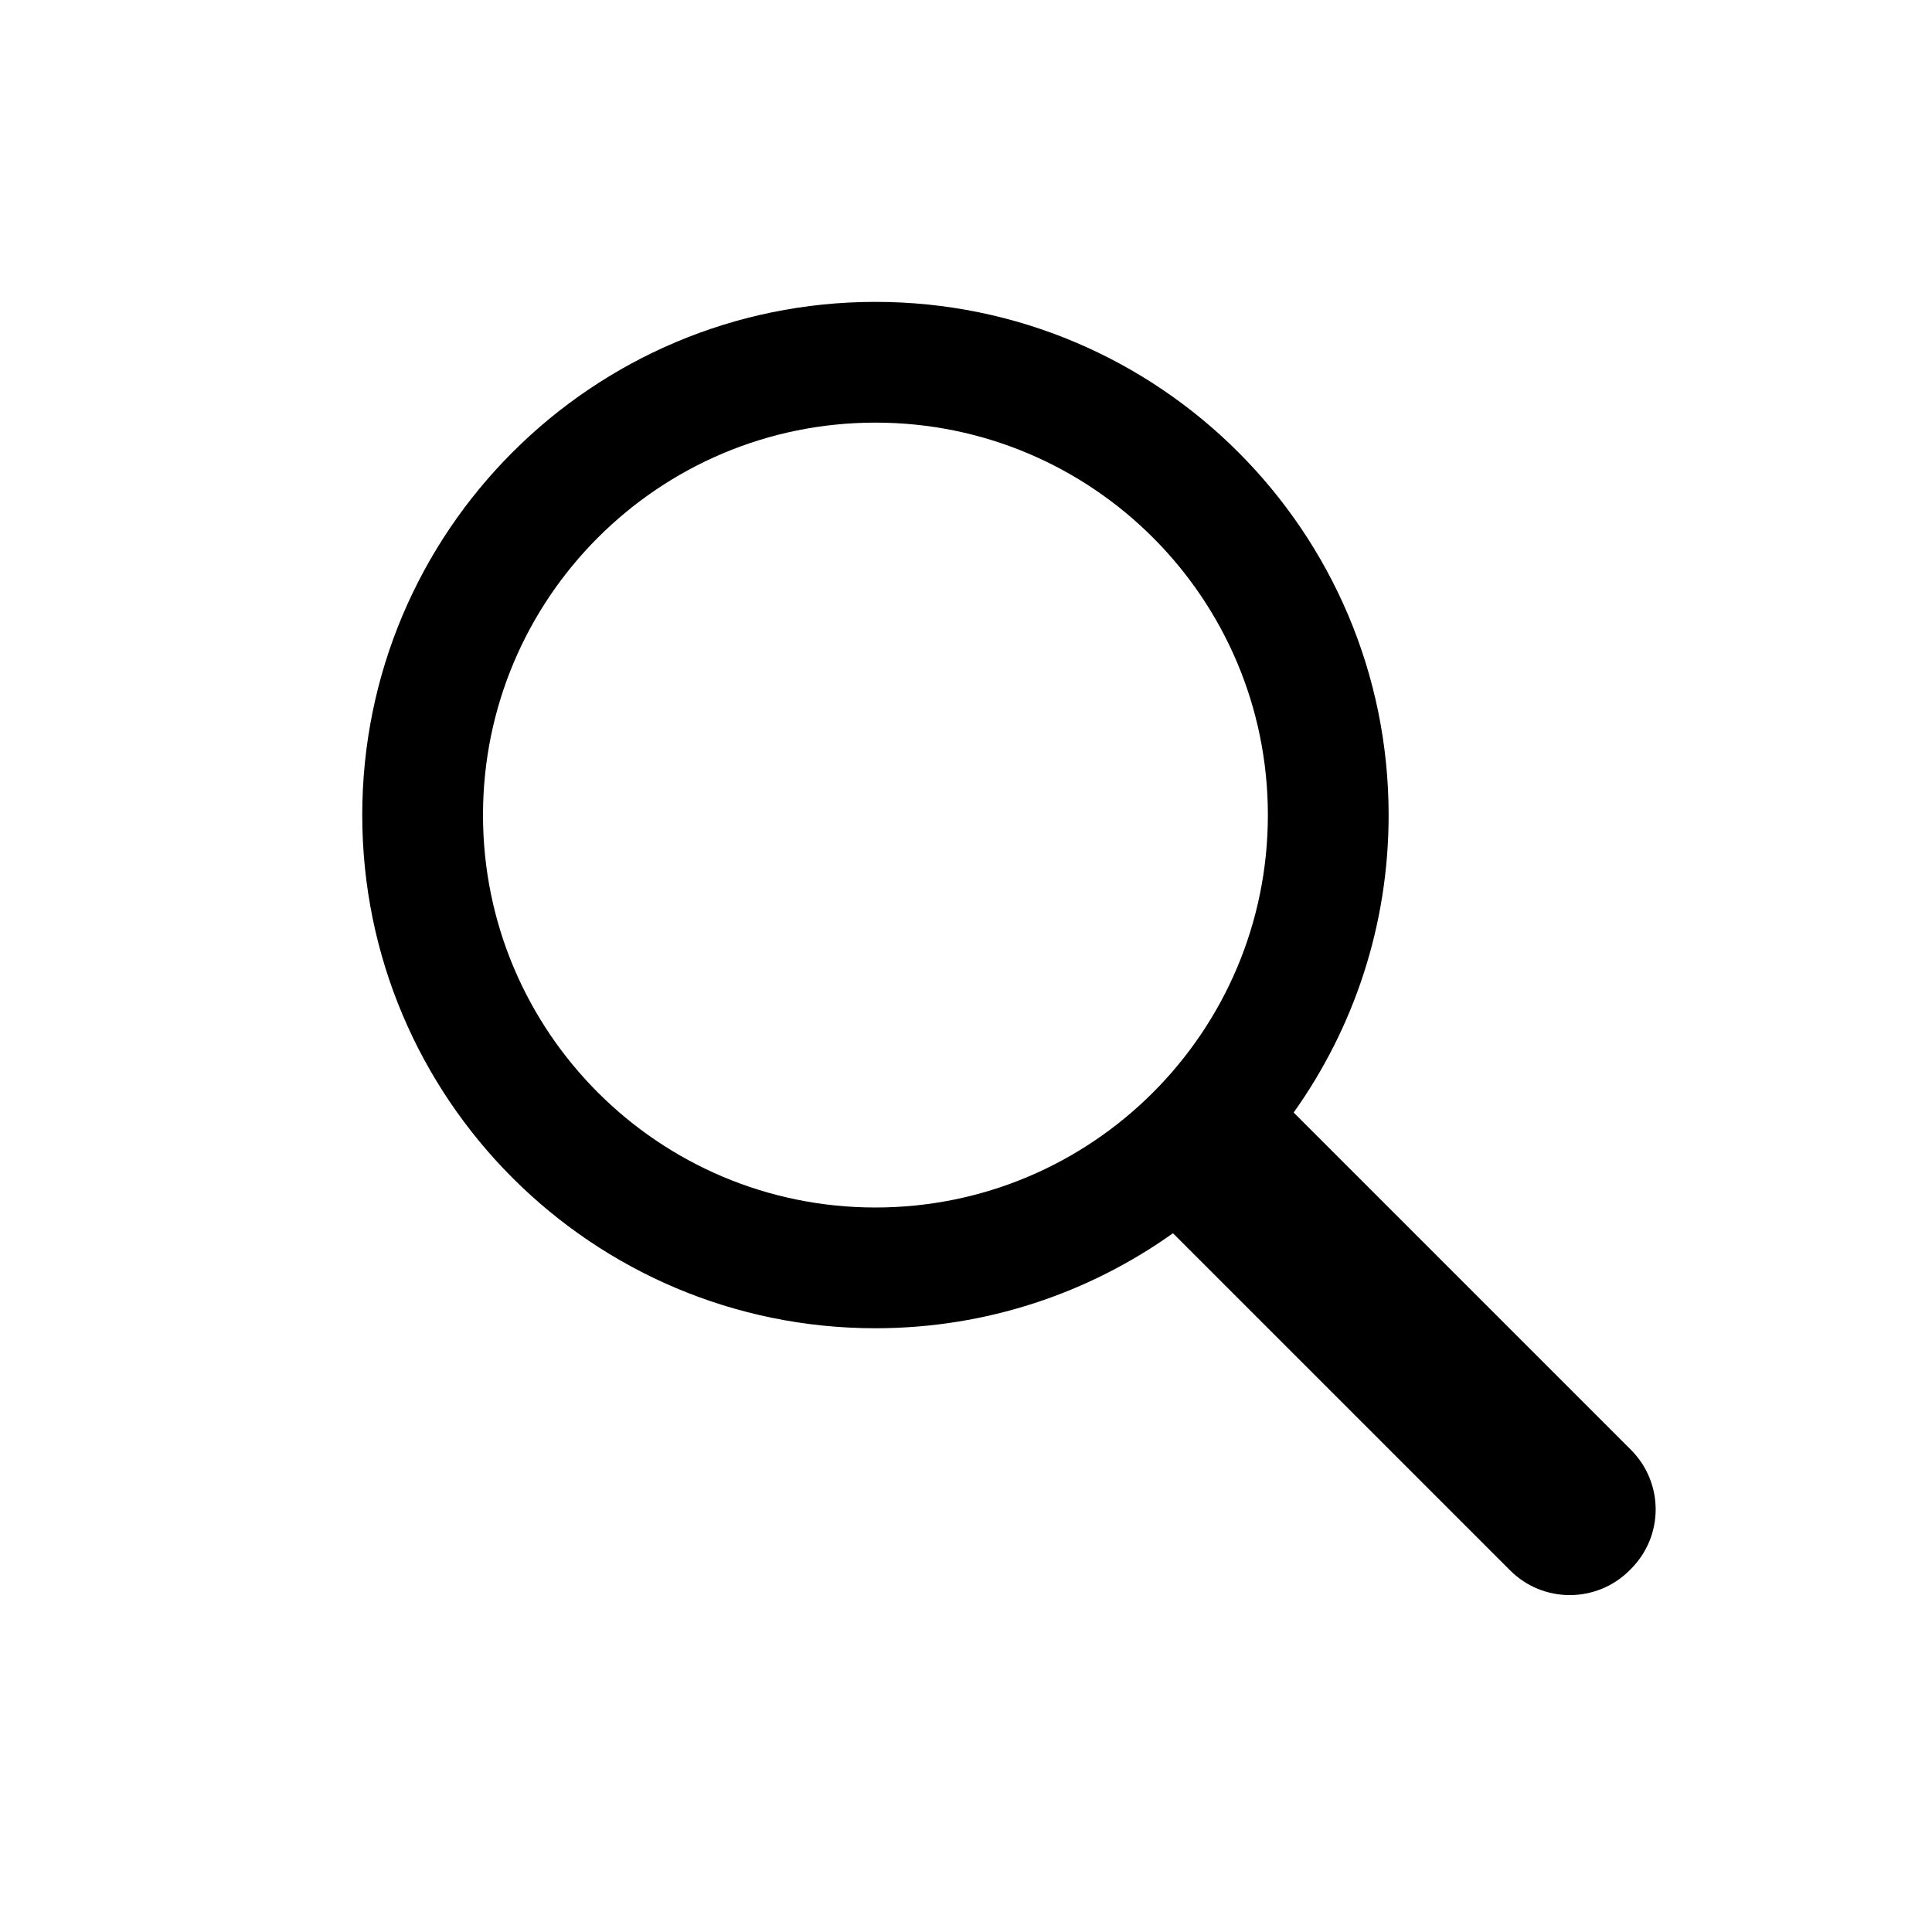
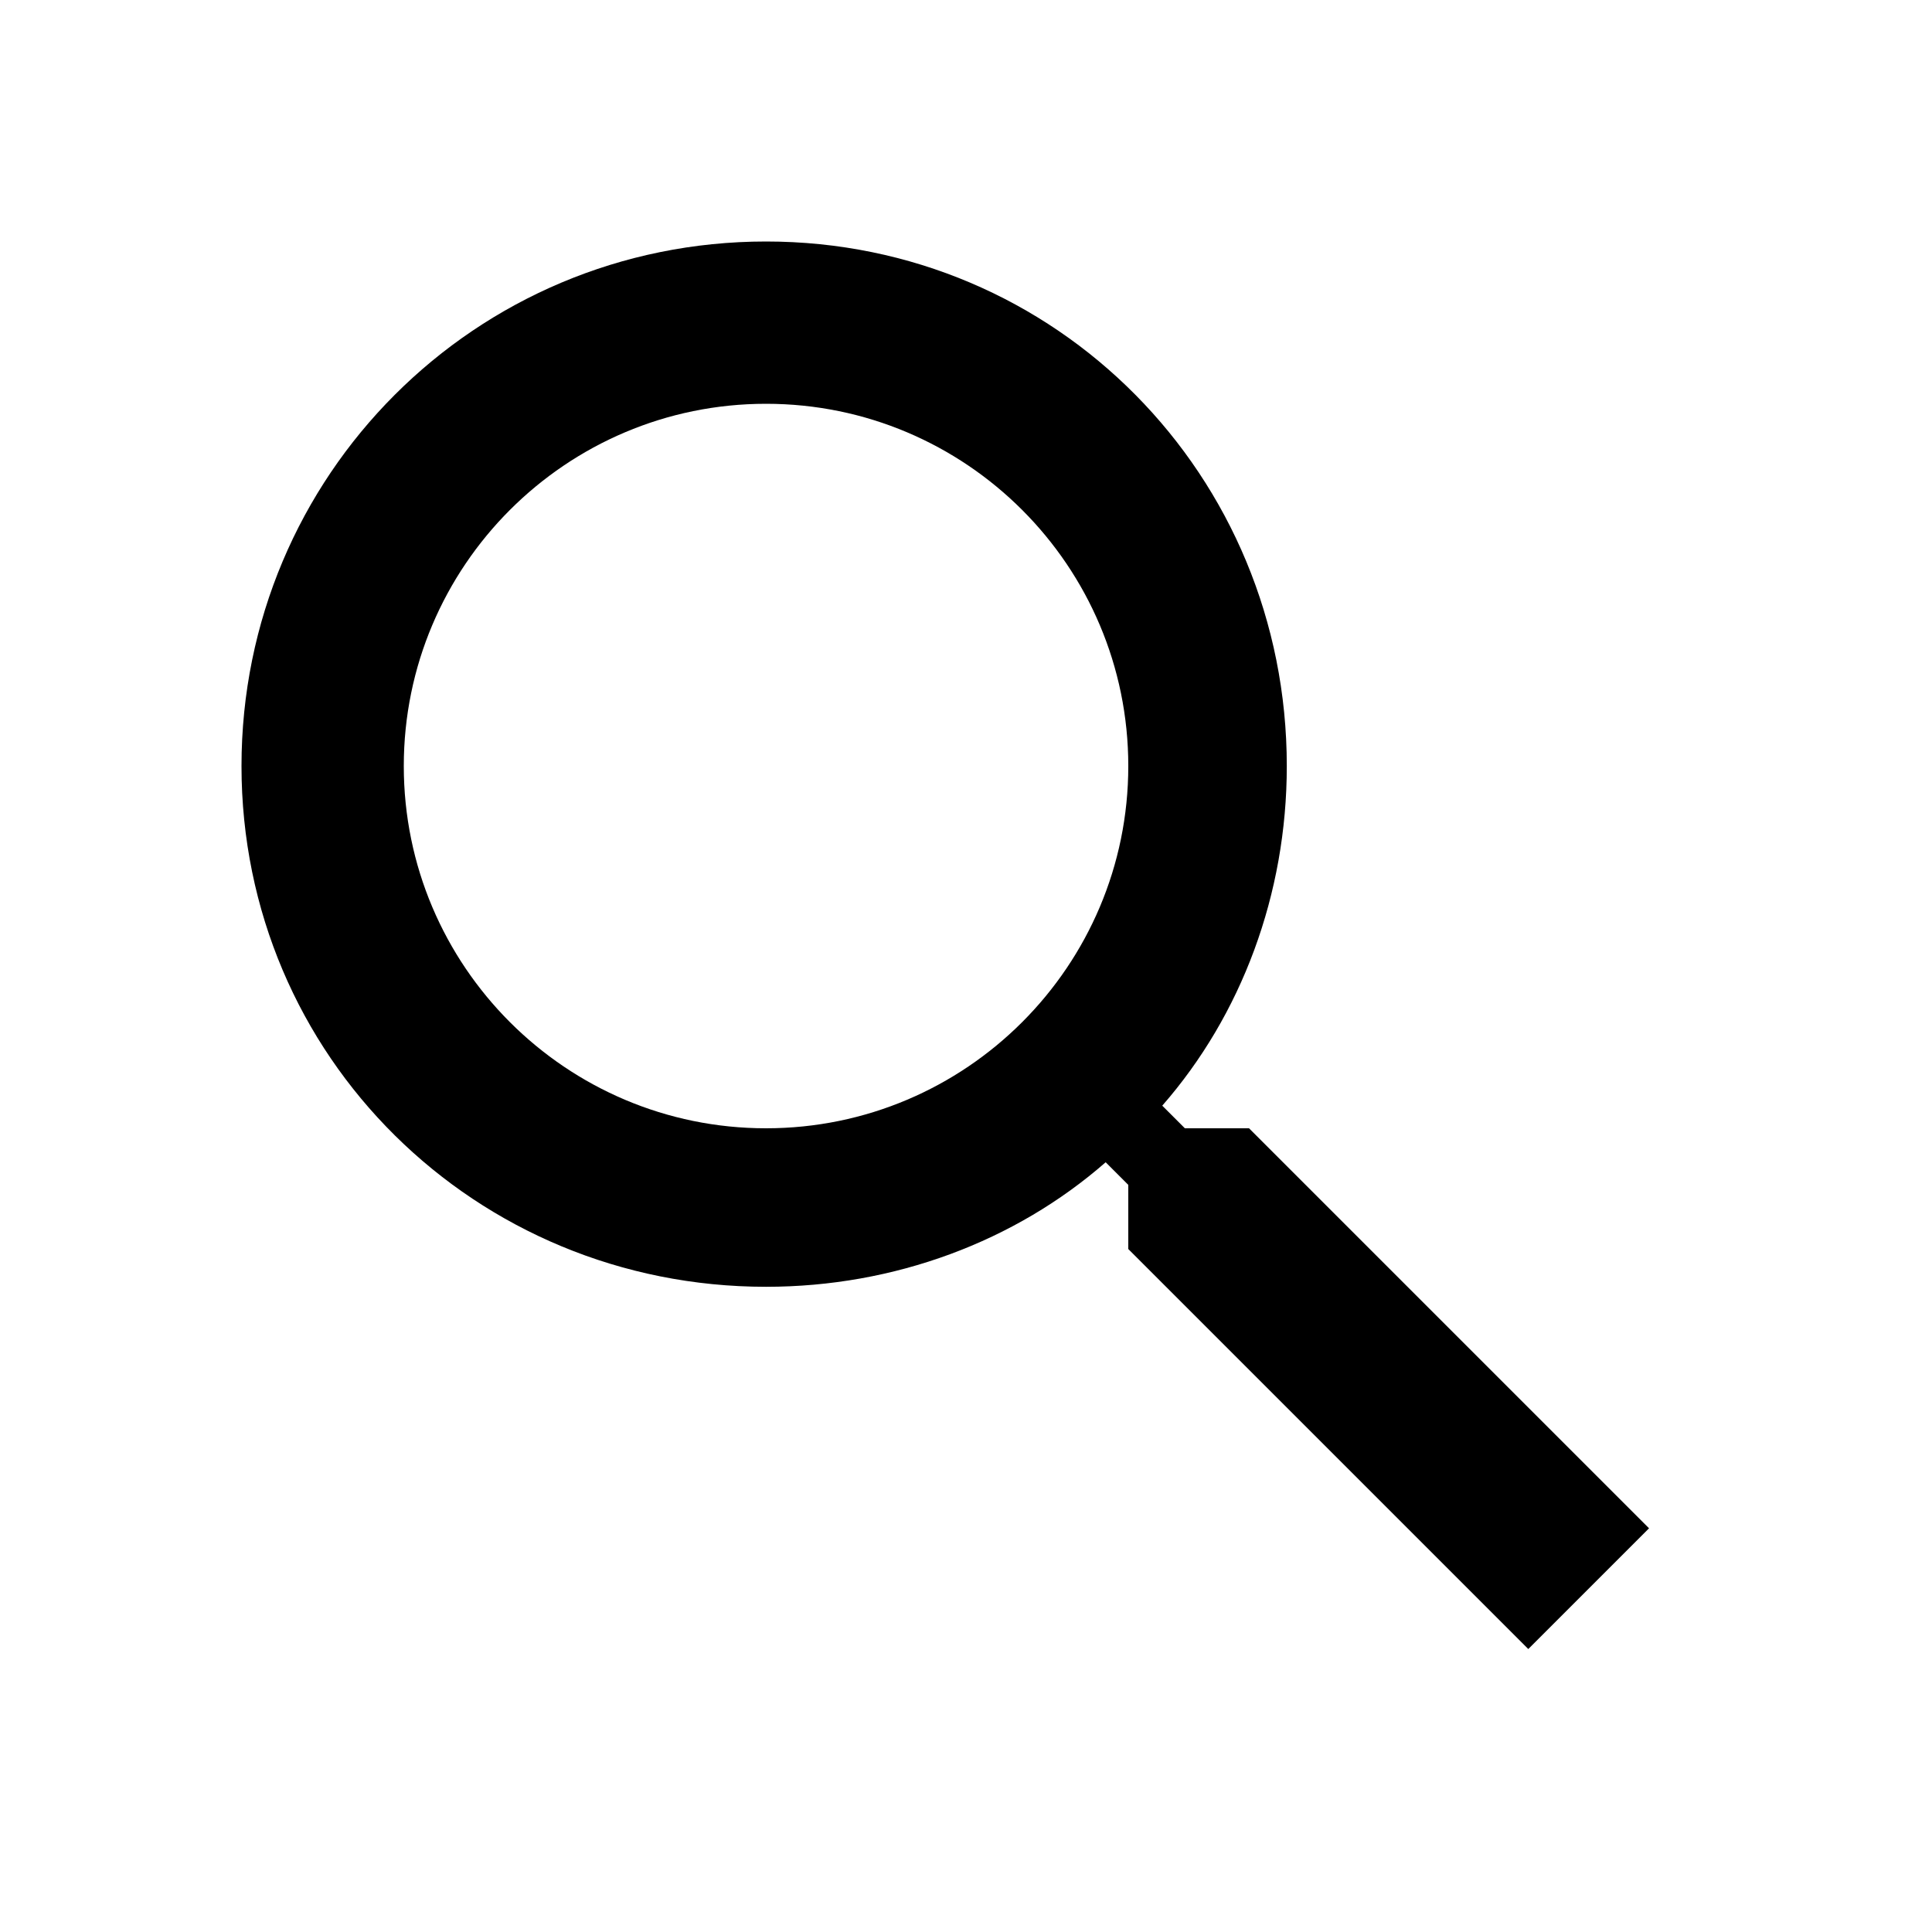
- <svg xmlns="http://www.w3.org/2000/svg" version="1.1" width="32" height="32" viewBox="0 0 32 32">
-   <path d="M19.427 20.427c-1.39 0.99-3.090 1.573-4.927 1.573-4.694 0-8.5-3.806-8.5-8.5s3.806-8.5 8.5-8.5c4.694 0 8.5 3.806 8.5 8.5 0 1.837-0.583 3.537-1.573 4.927l5.585 5.585c0.55 0.55 0.546 1.431-0 1.976l-0.023 0.023c-0.544 0.544-1.431 0.546-1.976 0l-5.585-5.585zM14.5 20c3.59 0 6.5-2.91 6.5-6.5s-2.91-6.5-6.5-6.5c-3.59 0-6.5 2.91-6.5 6.5s2.91 6.5 6.5 6.5v0z" />
+ <svg xmlns="http://www.w3.org/2000/svg" version="1.1" width="24" height="24" viewBox="0 0 24 24">
+   <path d="M9.516 14.016c2.484 0 4.5-2.016 4.5-4.5s-2.016-4.5-4.5-4.5-4.5 2.016-4.5 4.5 2.016 4.5 4.5 4.5zM15.516 14.016l4.969 4.969-1.5 1.5-4.969-4.969v-0.797l-0.281-0.281c-1.125 0.984-2.625 1.547-4.219 1.547-3.609 0-6.516-2.859-6.516-6.469s2.906-6.516 6.516-6.516 6.469 2.906 6.469 6.516c0 1.594-0.563 3.094-1.547 4.219l0.281 0.281h0.797z" />
</svg>
